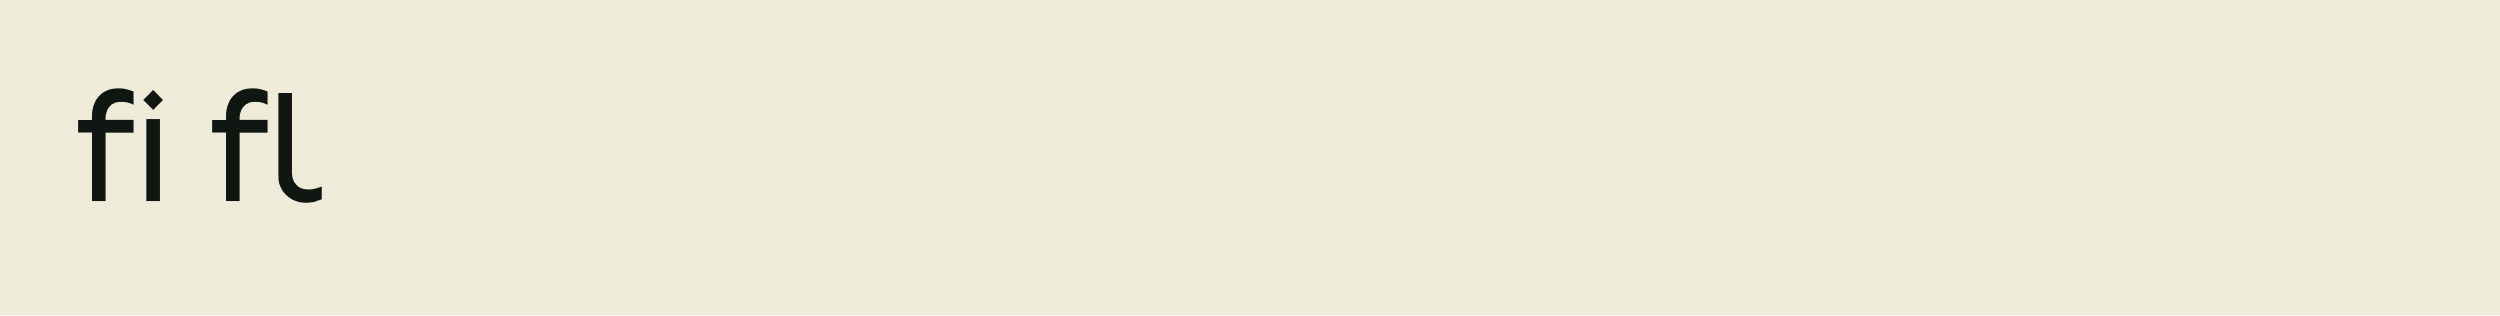
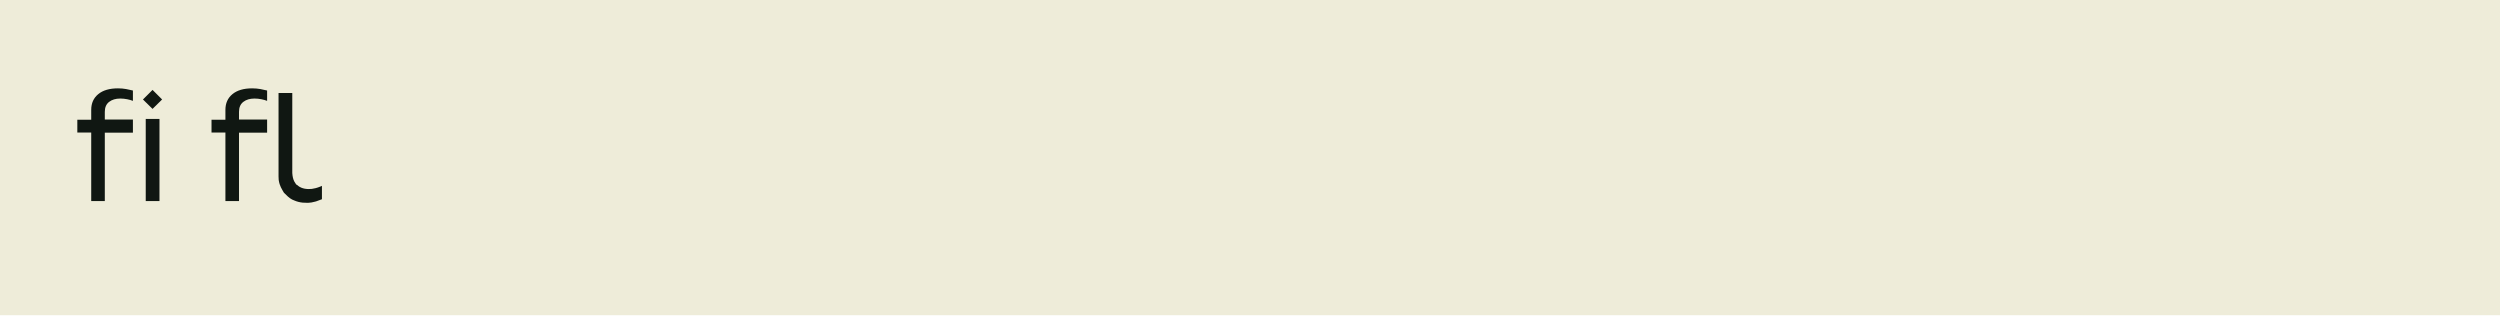
<svg xmlns="http://www.w3.org/2000/svg" width="460" height="58" viewBox="0 0 460 58" role="img">
  <rect width="100%" height="100%" fill="#EEECD9" />
  <defs>
-     <path id="system-standard-off-400-167" d="M275 730Q288 730 300 729Q300 729 301.0 729.0Q302 729 303 729Q304 729 305.5 728.5Q307 728 308 728Q309 728 309.5 728.0Q310 728 311 728Q311 728 311.0 728.0Q311 728 311 728Q311 728 311.5 728.0Q312 728 312 727Q313 727 313.5 727.0Q314 727 314 727Q314 727 314.0 726.5Q314 726 314 726Q315 726 316.5 726.0Q318 726 319 726Q320 726 321.5 726.0Q323 726 324 726Q324 726 324.0 726.0Q324 726 324 726Q325 725 325.5 725.0Q326 725 327 725Q327 725 327.0 724.5Q327 724 327 724Q327 724 327.5 724.0Q328 724 328 724Q328 724 328.0 724.0Q328 724 328 724Q328 723 328.0 723.0Q328 723 328 723Q329 723 330.0 723.0Q331 723 332 723Q332 723 332.5 722.5Q333 722 333 722Q334 722 334.5 722.0Q335 722 336 722Q336 722 336.5 722.0Q337 722 337 722Q337 722 337.5 721.5Q338 721 338 721Q338 721 338.5 721.0Q339 721 339 721Q339 721 339.0 721.0Q339 721 339 721Q339 721 339.5 721.0Q340 721 340 721Q340 721 340.0 721.0Q340 721 340 721Q340 721 340.0 721.0Q340 721 340 721Q340 721 340.5 721.0Q341 721 341 720Q341 720 341.5 720.0Q342 720 342 720Q342 720 342.0 720.0Q342 720 342 720Q342 720 342.0 719.5Q342 719 342 719Q343 719 343.5 719.0Q344 719 345 719Q346 719 347.0 719.0Q348 719 349 719Q349 719 349.5 718.5Q350 718 350 718Q350 718 350.5 718.0Q351 718 351 718Q351 718 351.5 717.5Q352 717 352 717Q352 717 352.5 717.0Q353 717 353 717Q353 717 353.5 717.0Q354 717 354 717Q354 716 354.5 716.0Q355 716 355 716Q355 716 355.5 715.5Q356 715 356 715Q357 715 357.0 715.0Q357 715 358 715Q358 715 358.5 714.5Q359 714 359 714Q359 714 359.0 713.5Q359 713 359 713Q360 713 361.0 713.0Q362 713 362 713Q363 713 363.0 713.0Q363 713 364 713Q364 713 364.0 713.0Q364 713 364 713Q364 713 364.0 713.0Q364 713 364 713Q365 713 365.0 713.0Q365 713 365 713Q365 713 365.0 713.0Q365 713 365 713Q365 713 365.5 713.0Q366 713 366 713Q366 713 366.0 713.0Q366 713 366 713Q366 713 366.5 712.5Q367 712 367 712Q367 712 367.5 712.0Q368 712 368 712Q368 712 368.0 711.5Q368 711 369 711Q369 711 369.0 710.5Q369 710 369 710Q369 710 369.5 710.0Q370 710 370 710Q370 710 370.5 710.0Q371 710 371 710Q371 710 371.5 710.0Q372 710 372 710Q372 688 372.0 666.5Q372 645 372 623Q372 623 371.5 623.5Q371 624 371 624Q370 624 370.0 624.0Q370 624 369 624Q368 624 368.0 625.0Q368 626 367 626Q366 626 366.0 626.0Q366 626 365 626Q365 626 365.0 627.0Q365 628 365 628Q365 628 365.0 628.0Q365 628 365 628Q364 628 364.0 628.0Q364 628 363 628Q363 628 363.0 628.0Q363 628 363 628Q363 628 363.0 628.0Q363 628 363 628Q362 628 362.0 628.0Q362 628 362 628Q362 628 362.0 628.0Q362 628 362 628Q362 628 362.0 628.5Q362 629 362 629Q362 629 362.0 629.0Q362 629 362 629Q362 629 362.0 629.0Q362 629 362 629Q361 629 361.0 629.0Q361 629 361 629Q361 629 361.0 629.0Q361 629 361 629Q361 629 361.0 629.0Q361 629 361 629Q361 629 360.5 629.0Q360 629 360 629Q360 629 360.0 629.0Q360 629 360 629Q360 629 360.0 629.0Q360 629 359 629Q359 629 359.0 629.0Q359 629 359 629Q359 629 359.0 629.5Q359 630 359 630Q359 630 359.0 630.0Q359 630 358 630Q358 630 358.0 630.0Q358 630 358 630Q358 630 358.0 630.0Q358 630 358 630Q357 630 356.5 630.0Q356 630 356 630Q356 630 356.0 630.5Q356 631 356 631Q356 631 356.0 631.0Q356 631 356 631Q356 631 355.5 631.0Q355 631 355 631Q355 631 355.0 631.0Q355 631 355 631Q355 631 355.0 631.5Q355 632 355 632Q355 632 354.5 632.0Q354 632 354 632Q354 632 353.5 632.0Q353 632 353 632Q352 632 351.5 632.0Q351 632 351 632Q351 632 351.0 632.5Q351 633 351 633Q351 633 350.5 633.0Q350 633 349 633Q349 633 348.5 633.0Q348 633 348 633Q348 633 347.5 633.0Q347 633 347 633Q347 633 347.0 634.0Q347 635 347 635Q347 635 346.5 635.0Q346 635 345 635Q345 635 345.0 635.0Q345 635 344 635Q344 635 343.5 635.0Q343 635 342 635Q342 635 341.5 635.5Q341 636 341 636Q340 636 340.0 636.0Q340 636 339 636Q338 636 338.0 637.0Q338 638 337 638Q336 638 335.0 638.0Q334 638 333 638Q332 638 332.0 638.0Q332 638 332 638Q331 638 331.0 638.0Q331 638 331 638Q331 638 330.5 638.5Q330 639 330 639Q330 639 329.5 639.0Q329 639 329 639Q329 639 329.0 639.5Q329 640 329 640Q329 640 328.5 640.0Q328 640 327 640Q327 640 327.0 640.0Q327 640 327 640Q327 640 327.0 640.0Q327 640 327 640Q327 640 327.0 640.0Q327 640 327 640Q326 640 326.0 640.0Q326 640 325 640Q325 640 325.0 640.0Q325 640 325 640Q325 640 325.0 640.0Q325 640 325 640Q324 640 323.5 640.0Q323 640 323 640Q323 640 323.0 640.0Q323 640 323 640Q323 640 322.5 640.0Q322 640 322 640Q322 640 322.0 640.0Q322 640 322 640Q322 640 322.0 640.0Q322 640 322 640Q322 641 322.0 641.0Q322 641 322 641Q321 641 320.5 641.0Q320 641 319 641Q319 641 318.5 641.0Q318 641 318 641Q318 641 317.5 641.0Q317 641 317 641Q317 641 316.5 641.0Q316 641 315 641Q315 641 315.0 641.5Q315 642 315 642Q314 642 313.5 642.0Q313 642 313 642Q313 642 312.5 642.0Q312 642 312 642Q312 642 312.0 642.0Q312 642 311 642Q311 642 311.0 642.0Q311 642 311 642Q311 642 311.0 642.0Q311 642 310 642Q310 642 309.5 642.0Q309 642 309 642Q309 642 308.5 642.0Q308 642 308 642Q307 642 306.5 642.0Q306 642 305 642Q305 642 304.5 642.0Q304 642 304 642Q304 642 304.0 642.0Q304 642 303 642Q303 642 303.0 642.0Q303 642 303 642Q298 642 292.5 642.0Q287 642 282 642Q282 642 282.0 642.0Q282 642 282 642Q282 642 281.5 642.0Q281 642 281 642Q281 642 280.5 642.0Q280 642 279 642Q279 642 279.0 642.0Q279 642 278 642Q278 642 277.5 642.0Q277 642 277 642Q276 642 275.5 642.0Q275 642 274 642Q274 642 274.0 642.0Q274 642 273 642Q273 642 273.0 642.0Q273 642 273 642Q273 642 273.0 642.0Q273 642 273 642Q273 642 272.5 642.0Q272 642 272 642Q272 642 271.5 642.0Q271 642 271 642Q271 642 271.0 641.5Q271 641 271 641Q271 641 271.0 641.0Q271 641 271 641Q270 641 270.0 641.0Q270 641 270 641Q270 641 270.0 641.0Q270 641 270 641Q269 641 268.5 641.0Q268 641 268 641Q267 641 266.5 640.5Q266 640 265 640Q265 640 264.5 640.0Q264 640 263 640Q263 640 262.5 640.0Q262 640 261 640Q261 640 261.0 640.0Q261 640 261 640Q261 640 261.0 640.0Q261 640 261 640Q261 640 261.0 640.0Q261 640 261 640Q261 640 261.0 640.0Q261 640 261 640Q261 640 261.0 639.5Q261 639 261 639Q261 639 261.0 639.0Q261 639 261 639Q261 639 261.0 639.0Q261 639 261 639Q261 639 261.0 639.0Q261 639 261 639Q261 639 260.5 639.0Q260 639 259 639Q259 639 258.0 639.0Q257 639 256 639Q256 639 256.0 638.5Q256 638 256 638Q256 638 256.0 638.0Q256 638 256 638Q256 638 255.5 637.5Q255 637 255 637Q255 637 255.0 637.0Q255 637 255 637Q255 637 255.0 637.0Q255 637 255 637Q255 637 255.0 637.0Q255 637 255 637Q255 637 255.0 637.0Q255 637 255 637Q254 637 254.0 637.0Q254 637 254 637Q253 637 253.0 637.0Q253 637 253 637Q253 637 252.5 636.5Q252 636 252 636Q252 636 252.0 636.0Q252 636 252 636Q251 636 251.0 636.0Q251 636 251 636Q251 636 251.0 636.0Q251 636 250 636Q250 636 250.0 636.0Q250 636 250 636Q250 636 249.5 636.0Q249 636 249 636Q249 636 249.0 636.0Q249 636 248 636Q248 636 247.5 636.0Q247 636 247 636Q247 635 247.0 634.5Q247 634 247 633Q247 633 246.5 632.5Q246 632 245 632Q245 632 245.0 632.0Q245 632 244 632Q244 632 244.0 632.0Q244 632 244 632Q244 632 244.0 632.0Q244 632 244 632Q244 632 244.0 632.0Q244 632 244 632Q244 632 244.0 632.0Q244 632 244 632Q244 632 244.0 631.5Q244 631 244 631Q243 631 242.0 631.0Q241 631 240 631Q239 631 238.5 631.0Q238 631 238 631Q238 631 238.0 630.5Q238 630 238 630Q238 630 238.0 630.0Q238 630 238 630Q238 629 237.5 628.5Q237 628 237 628Q236 628 235.0 628.0Q234 628 233 628Q233 628 233.0 627.5Q233 627 233 627Q232 626 231.5 625.5Q231 625 230 624Q229 624 228.5 624.0Q228 624 227 624Q227 624 227.0 623.5Q227 623 227 623Q227 623 226.5 623.0Q226 623 226 623Q226 623 226.0 622.5Q226 622 226 622Q226 621 226.0 621.0Q226 621 226 621Q223 618 220.5 615.5Q218 613 215 610Q215 610 215.0 610.0Q215 610 215 610Q215 610 214.0 609.0Q213 608 213 607Q213 607 212.0 606.0Q211 605 211 604Q211 604 210.5 603.5Q210 603 210 603Q210 603 209.5 602.5Q209 602 209 602Q209 602 209.0 601.5Q209 601 209 601Q209 601 209.0 601.0Q209 601 209 601Q209 601 209.0 601.0Q209 601 209 601Q209 601 209.0 601.0Q209 601 209 601Q209 601 208.5 600.5Q208 600 208 600Q208 600 207.5 599.5Q207 599 207 598Q207 598 207.0 598.0Q207 598 207 598Q207 598 206.5 597.5Q206 597 206 597Q206 597 206.0 596.5Q206 596 206 596Q206 596 206.0 596.0Q206 596 206 596Q206 596 206.0 596.0Q206 596 206 596Q205 595 205.0 595.0Q205 595 205 595Q205 595 205.0 595.0Q205 595 205 595Q205 595 205.0 595.0Q205 595 205 595Q204 594 204.0 594.0Q204 594 204 594Q204 594 204.0 593.5Q204 593 204 593Q204 593 204.0 593.0Q204 593 204 593Q203 592 203.0 592.0Q203 592 203 592Q203 592 203.0 592.0Q203 592 203 592Q203 592 203.0 592.0Q203 592 203 592Q203 591 203.0 591.0Q203 591 203 591Q203 591 203.0 591.0Q203 591 203 591Q203 591 203.0 591.0Q203 591 203 591Q203 591 203.0 590.5Q203 590 202 590Q202 590 202.0 590.0Q202 590 202 590Q202 590 202.0 590.0Q202 590 202 590Q202 590 202.0 590.0Q202 590 202 590Q202 590 202.0 589.5Q202 589 202 589Q202 589 202.0 589.0Q202 589 202 589Q201 589 201 588Q201 588 201 588Q201 588 201.0 587.5Q201 587 201 587Q201 587 201.0 586.5Q201 586 201 586Q201 586 201.0 585.5Q201 585 201 585Q200 585 200 584Q200 584 200.0 584.0Q200 584 200 583Q200 583 200.0 583.0Q200 583 200 583Q200 583 200.0 583.0Q200 583 200 583Q200 583 200.0 582.5Q200 582 200 582Q200 582 200.0 582.0Q200 582 200 582Q200 582 200.0 581.5Q200 581 200 581Q200 581 199.0 580.0Q198 579 198 579Q198 579 198.0 578.0Q198 577 198 577Q197 576 196.5 574.5Q196 573 196 571Q196 571 196.0 570.5Q196 570 196 570Q196 570 195.5 569.5Q195 569 195 569Q195 569 195.0 568.0Q195 567 195 567Q195 567 194.5 566.0Q194 565 194 565Q194 565 194.0 564.0Q194 563 194 563Q194 563 193.5 563.0Q193 563 193 563Q193 562 193.0 561.5Q193 561 193 560Q193 560 193.0 559.5Q193 559 193 559Q193 558 193.0 557.5Q193 557 193 557Q193 557 193.0 556.5Q193 556 193 556Q193 555 192.5 554.0Q192 553 192 552Q192 552 192.0 551.5Q192 551 192 551Q192 551 192.0 550.5Q192 550 192 549Q192 549 191.5 548.5Q191 548 191 548Q191 542 191.0 537.0Q191 532 191 526Q236 526 281.5 526.0Q327 526 372 526Q372 505 372.0 484.5Q372 464 372 443Q327 443 281.5 443.0Q236 443 191 443Q191 332 191.0 221.5Q191 111 191 0Q169 0 147.0 0.0Q125 0 103 0Q103 111 103.0 222.0Q103 333 103 444Q81 444 58.5 444.0Q36 444 13 444Q13 464 13.0 484.5Q13 505 13 525Q36 525 58.5 525.0Q81 525 103 525Q103 534 103.0 543.5Q103 553 103 563Q103 563 103.0 564.0Q103 565 103 565Q103 566 103.0 567.0Q103 568 103 568Q103 569 103.0 569.0Q103 569 103 569Q103 569 103.5 569.0Q104 569 104 569Q104 571 104.0 573.0Q104 575 104 577Q104 577 104.5 577.0Q105 577 105 577Q105 578 105.0 578.5Q105 579 105 579Q105 580 105.0 580.5Q105 581 105 582Q105 583 105.0 584.0Q105 585 105 586Q106 587 106 589Q106 589 106.0 589.0Q106 589 106 589Q106 589 106.0 589.5Q106 590 106 590Q106 590 106.0 590.5Q106 591 106 591Q106 591 106.5 591.5Q107 592 107 593Q107 593 107 594Q107 594 107.0 594.0Q107 594 107 594Q107 594 107.0 594.5Q107 595 107 595Q107 595 107.0 595.5Q107 596 108 596Q108 597 108 597Q108 598 108 598Q108 598 108.0 598.5Q108 599 108 599Q108 599 108.0 599.0Q108 599 108 599Q108 599 108.0 599.0Q108 599 108 599Q109 600 109.0 600.0Q109 600 109 600Q109 601 109.0 602.0Q109 603 109 604Q109 604 109.0 604.0Q109 604 109 604Q109 604 109.0 604.0Q109 604 109 605Q110 605 110.0 605.5Q110 606 110 607Q110 607 110.5 607.5Q111 608 111 608Q111 609 111.0 610.0Q111 611 111 612Q111 612 111.0 612.0Q111 612 111 612Q111 612 111.0 612.0Q111 612 111 612Q112 613 112.0 613.0Q112 613 112 613Q112 613 112.0 613.0Q112 613 112 613Q112 614 112.0 614.5Q112 615 112 616Q113 617 113.0 618.0Q113 619 114 620Q115 622 115.5 623.0Q116 624 116 625Q116 625 116.0 625.0Q116 625 116 625Q116 625 116.0 625.5Q116 626 116 626Q116 626 116.0 626.0Q116 626 116 626Q116 626 116.0 626.5Q116 627 116 627Q116 627 116.0 627.0Q116 627 116 627Q116 627 116.5 627.5Q117 628 117 629Q117 629 117.0 629.5Q117 630 117 630Q118 631 118.5 632.5Q119 634 120 635Q120 636 120.0 636.0Q120 636 121 636Q121 637 121 637Q121 637 121.5 637.5Q122 638 122 639Q122 639 122.0 639.5Q122 640 122 640Q122 640 122.0 640.0Q122 640 122 640Q122 640 122.0 640.5Q122 641 123 641Q123 641 123.0 641.0Q123 641 123 641Q123 641 123.0 641.5Q123 642 123 642Q123 642 123.5 642.5Q124 643 124 643Q124 643 124.0 643.0Q124 643 124 643Q124 643 124.0 643.0Q124 643 124 643Q124 644 124.0 644.5Q124 645 124 645Q125 646 125.0 647.0Q125 648 126 649Q126 649 126.0 649.5Q126 650 127 650Q127 652 128.0 653.5Q129 655 130 656Q130 656 130.5 657.0Q131 658 131 658Q131 658 131.5 658.5Q132 659 132 659Q132 659 132.5 659.5Q133 660 133 660Q133 660 133.0 660.5Q133 661 133 661Q133 661 133.5 661.0Q134 661 134 661Q134 661 134.0 661.0Q134 661 134 661Q134 661 134.5 661.0Q135 661 135 661Q135 661 135.5 661.0Q136 661 136 661Q136 661 136.0 661.5Q136 662 136 662Q136 663 136.0 663.0Q136 663 136 664Q136 664 136.0 664.5Q136 665 136 665Q136 665 136.5 666.0Q137 667 137 667Q138 668 138.5 668.5Q139 669 140 670Q140 670 140.5 670.5Q141 671 141 671Q142 671 142.5 671.0Q143 671 144 671Q144 671 144.0 671.0Q144 671 144 672Q144 672 144.0 672.0Q144 672 144 673Q144 673 144.0 673.0Q144 673 144 673Q144 674 144.0 674.5Q144 675 144 675Q144 676 144.5 676.5Q145 677 146 678Q146 678 146.0 678.5Q146 679 146 679Q146 679 146.5 679.5Q147 680 148 680Q148 680 148.0 680.5Q148 681 149 681Q149 681 149.0 681.0Q149 681 149 681Q149 681 149.5 681.0Q150 681 150 681Q150 681 150.5 681.5Q151 682 151 682Q152 683 153.0 684.0Q154 685 154 685Q156 687 157.5 688.5Q159 690 160 691Q163 694 165.5 696.0Q168 698 172 701Q172 701 172.0 701.0Q172 701 172 701Q172 701 172.0 701.0Q172 701 172 701Q173 701 173.0 701.5Q173 702 174 702Q175 703 177 704Q181 707 186.0 709.5Q191 712 197 714Q197 714 197.0 714.0Q197 714 198 715Q198 715 198.0 715.0Q198 715 198 715Q198 715 198.5 715.0Q199 715 199 715Q199 715 199.0 715.0Q199 715 199 715Q200 716 200 716Q200 716 200.0 716.0Q200 716 200 716Q201 716 201.0 716.0Q201 716 201 716Q201 716 201.5 716.5Q202 717 202 717Q202 717 202.5 717.5Q203 718 203 718Q203 718 203.5 718.5Q204 719 204 719Q205 719 205.5 719.0Q206 719 207 719Q207 719 207.5 719.5Q208 720 208 720Q209 720 210.0 720.5Q211 721 211 721Q211 721 212.0 721.0Q213 721 213 721Q214 721 214.5 721.5Q215 722 215 722Q242 730 275 730Z" />
-     <path id="system-standard-off-400-176" d="M65 531Q87 531 109.0 531.0Q131 531 153 531Q153 398 153.0 265.5Q153 133 153 0Q131 0 109.0 0.0Q87 0 65 0Q65 133 65.0 265.5Q65 398 65 531ZM109 720Q111 718 113.0 716.0Q115 714 117 712Q117 712 117.0 712.0Q117 712 117 712Q117 712 117 712Q117 712 117.0 712.0Q117 712 117 712Q119 710 121.0 708.0Q123 706 125 704Q125 704 125.0 704.0Q125 704 125 704Q125 704 125.0 704.0Q125 704 125 704Q125 704 125.0 704.0Q125 704 125 704Q127 702 129.0 700.0Q131 698 133 696Q133 696 133.0 696.0Q133 696 133 696Q133 696 133 696Q135 694 137.0 692.0Q139 690 141 688Q141 688 141 688Q141 688 141 688Q141 688 141.0 688.0Q141 688 141 688Q141 688 141.0 688.0Q141 688 141 688Q141 688 141.0 688.0Q141 688 141 688Q145 683 149.0 679.0Q153 675 157 671Q157 671 157.0 671.0Q157 671 157 671Q157 671 157 671Q157 671 157.0 671.0Q157 671 157 671Q157 671 157.0 671.0Q157 671 157 671Q157 671 157.0 671.0Q157 671 157 671Q159 669 161.0 667.0Q163 665 165 663Q165 663 165.0 663.0Q165 663 165 663Q165 663 165.0 663.0Q165 663 165 663Q165 663 165 663Q165 663 165.0 663.0Q165 663 165 663Q167 661 169.0 659.0Q171 657 173 655Q171 653 169.5 651.5Q168 650 166 648Q166 648 165.5 647.5Q165 647 165 647Q163 645 161.5 643.5Q160 642 159 640Q159 640 159.0 640.0Q159 640 159 640Q158 640 158.0 639.5Q158 639 158 639Q158 639 157.5 639.0Q157 639 157 639Q156 637 154.0 635.5Q152 634 150 632Q150 632 150.0 631.5Q150 631 150 631Q150 631 150 631Q147 629 145.5 627.5Q144 626 142 624Q142 624 142 624Q141 623 141.0 623.0Q141 623 141 623Q137 619 133.5 615.5Q130 612 127 608Q126 608 126.0 607.5Q126 607 126 607Q126 607 126.0 607.0Q126 607 126 607Q126 607 125.5 606.5Q125 606 125 606Q125 606 125 606Q118 598 109 590Q102 598 94 606Q94 606 94.0 606.0Q94 606 94 606Q94 606 94.0 606.0Q94 606 93 607Q93 607 93.0 607.0Q93 607 93 607Q92 608 92.0 608.0Q92 608 92 608Q90 610 88.5 611.5Q87 613 85 615Q83 617 81.0 619.0Q79 621 77 623Q77 623 77.0 623.0Q77 623 77 623Q75 625 73.0 627.0Q71 629 69 631Q67 633 65.0 635.0Q63 637 61 639Q61 639 61.0 639.0Q61 639 61 639Q61 639 61.0 639.0Q61 639 61 639Q59 641 57.0 643.0Q55 645 53 647Q53 647 53.0 647.0Q53 647 52 648Q51 649 49.0 651.0Q47 653 45 655Q47 657 49.0 659.0Q51 661 53 663Q53 663 53.0 663.0Q53 663 53 663Q55 665 57.0 667.0Q59 669 61 671Q61 671 61.0 671.0Q61 671 61 671Q63 673 65.0 675.0Q67 677 69 679Q71 681 73.0 683.0Q75 685 77 687Q77 687 77.5 687.5Q78 688 78 688Q78 688 78 688Q82 692 86.0 696.0Q90 700 93 703Q94 704 94.0 704.0Q94 704 94 704Q94 704 94.0 704.0Q94 704 94 704Q94 704 94.0 704.0Q94 704 94 704Q96 706 97.5 708.0Q99 710 101 712Q101 712 101.0 712.0Q101 712 102 713Q103 714 105.0 716.0Q107 718 109 720Z" />
+     <path id="system-standard-off-400-167" d="M98 0V444H8V527H98V591Q98 655 143.5 692.5Q189 730 271 730Q299 730 324.0 725.5Q349 721 368 716V649Q353 655 331.0 659.5Q309 664 286 664Q242 664 214.0 642.5Q186 621 186 578V528H368V443H186V0Z" />
+     <path id="system-standard-off-400-176" d="M60 0V532H149V0ZM104 720 166 658 104 597 42 658Z" />
    <path id="system-standard-off-400-314" d="" />
-     <path id="system-standard-off-400-193" d="M52 700Q74 700 96.0 700.0Q118 700 140 700Q140 570 140.0 439.5Q140 309 140 179Q140 178 140.0 178.0Q140 178 140 177Q140 177 140.0 177.0Q140 177 140 177Q140 177 140.0 177.0Q140 177 140 177Q142 148 153 126Q153 126 153.5 126.0Q154 126 154 125Q154 125 154 125Q154 125 154.0 124.5Q154 124 154 124Q154 124 154.5 124.0Q155 124 155 124Q155 124 155.0 123.5Q155 123 155 123Q155 123 155.5 122.5Q156 122 156 122Q156 122 156.0 122.0Q156 122 156 122Q156 122 156.0 122.0Q156 122 156 122Q156 122 156.0 121.5Q156 121 156 121Q156 121 156.5 121.0Q157 121 157 121Q157 121 157.0 120.5Q157 120 157 120Q157 120 157.0 120.0Q157 120 157 120Q157 120 157.0 120.0Q157 120 157 120Q157 120 157.5 119.5Q158 119 158 119Q158 119 158.5 118.5Q159 118 159 118Q159 117 159.5 116.5Q160 116 160 116Q160 116 160.0 115.5Q160 115 160 115Q160 115 160.5 115.0Q161 115 161 115Q161 115 161.5 114.5Q162 114 162 114Q162 114 162.5 113.5Q163 113 163 113Q163 112 163.5 111.5Q164 111 164 110Q164 110 164.5 110.0Q165 110 165 110Q165 110 165.0 109.5Q165 109 165 109Q166 108 167.0 107.0Q168 106 168 105Q168 105 168.0 105.0Q168 105 169 105Q169 105 169 104Q170 104 170.5 103.5Q171 103 172 102Q172 102 172.0 102.0Q172 102 173 102Q173 101 173.0 101.0Q173 101 173 101Q173 101 174.0 100.0Q175 99 175 98Q175 98 175.5 98.0Q176 98 176 98Q177 97 178.0 96.0Q179 95 181 94Q183 92 185.5 90.5Q188 89 191 87Q191 87 191.5 86.5Q192 86 192 86Q193 86 193.0 86.0Q193 86 193 86Q193 86 194.0 86.0Q195 86 195 86Q195 86 195 85Q195 85 196 85Q196 85 197.0 85.0Q198 85 198 85Q198 85 198.5 84.5Q199 84 199 84Q202 83 204 82Q204 82 204 82Q205 82 205.5 81.5Q206 81 206 81Q207 81 207.5 81.0Q208 81 209 81Q209 81 209.5 80.5Q210 80 211 80Q211 80 211.5 80.0Q212 80 212 80Q212 80 212.5 79.5Q213 79 214 79Q214 79 214.0 79.0Q214 79 214 79Q215 79 215.5 79.0Q216 79 216 79Q216 78 217.0 78.0Q218 78 218 78Q218 78 218.5 78.0Q219 78 219 78Q220 78 220.0 78.0Q220 78 220 78Q220 78 220.5 78.0Q221 78 221 78Q222 78 222.5 77.5Q223 77 223 77Q224 77 224.5 77.0Q225 77 226 77Q226 77 226.5 77.0Q227 77 227 77Q227 77 227.5 77.0Q228 77 229 77Q229 77 229.5 76.5Q230 76 231 76Q231 76 231.0 76.0Q231 76 232 76Q234 76 236.5 76.0Q239 76 242 76Q242 76 242.0 76.0Q242 76 242 76Q243 75 243.0 75.0Q243 75 243 75Q243 75 243.5 75.0Q244 75 244 75Q245 75 246.0 75.0Q247 75 248 75Q248 75 249.0 75.0Q250 75 251 76Q252 76 252.5 76.0Q253 76 254 76Q257 76 259.5 76.0Q262 76 264 76Q265 76 265.5 76.0Q266 76 266 76Q268 76 269.5 76.0Q271 76 272 77Q272 77 272.5 77.0Q273 77 273 77Q274 77 274.0 77.0Q274 77 274 77Q274 77 274.5 77.5Q275 78 275 78Q275 78 275.5 78.0Q276 78 276 78Q276 78 276.5 78.0Q277 78 278 79Q278 79 278.0 79.0Q278 79 278 79Q278 79 278.0 79.0Q278 79 278 79Q279 79 279.5 79.0Q280 79 280 79Q281 79 281.0 79.0Q281 79 282 79Q282 79 282.5 79.0Q283 79 283 79Q284 79 284.5 79.0Q285 79 285 79Q286 80 286.0 80.0Q286 80 287 80Q287 80 287.5 80.0Q288 80 288 80Q288 80 288.0 80.0Q288 80 288 80Q289 80 291 81Q291 81 291.5 81.0Q292 81 292 81Q293 81 293.0 81.5Q293 82 293 82Q293 82 293.0 82.0Q293 82 294 82Q294 82 294.0 82.0Q294 82 294 82Q294 82 294.0 82.0Q294 82 294 82Q294 82 294.5 82.0Q295 82 296 82Q296 82 296.0 82.0Q296 82 296 82Q297 83 297.5 83.0Q298 83 299 83Q299 83 299.5 83.0Q300 83 300 83Q301 83 301.5 83.5Q302 84 302 84Q302 84 303 84Q304 84 305 85Q307 85 308 86Q308 86 308.0 86.0Q308 86 308 86Q308 86 308.5 86.0Q309 86 309 86Q309 86 309.0 86.0Q309 86 309 86Q309 86 309.0 86.0Q309 86 309 86Q309 86 309.5 86.0Q310 86 310 86Q310 86 311 86Q311 86 311.0 86.0Q311 86 311 87Q312 87 312.0 87.0Q312 87 312 87Q312 87 312.5 87.0Q313 87 313 87Q313 87 313.0 87.0Q313 87 313 87Q313 87 313 87Q313 87 313.5 87.0Q314 87 314 87Q314 87 314 87Q314 87 314 87Q315 87 315 88Q316 88 316 88Q317 88 318 89Q319 90 320 90Q321 90 323 91Q325 92 326 92Q326 92 327 93Q328 93 328 93Q328 93 328.0 93.0Q328 93 328 93Q329 93 329.0 93.0Q329 93 329 93Q329 93 329.5 93.0Q330 93 330 94Q330 94 330.0 94.0Q330 94 330 94Q330 94 330 94Q331 94 331 94Q331 94 331 95Q332 95 332 95Q332 95 333 95Q333 95 333.0 94.5Q333 94 333 94Q333 94 333.0 94.0Q333 94 333 93Q333 93 333.0 93.0Q333 93 333 93Q333 92 333.0 92.0Q333 92 333 91Q333 91 333.0 91.0Q333 91 333 90Q333 90 333.0 89.5Q333 89 333 89Q333 70 333.0 50.5Q333 31 333 12Q332 12 331 11Q330 11 328 10Q328 10 328.0 10.0Q328 10 328 10Q328 10 327.5 10.0Q327 10 327 10Q327 10 326 9Q326 9 325 9Q324 8 324 8Q323 8 323 8Q323 8 323.0 8.0Q323 8 322 8Q322 8 322.0 8.0Q322 8 322 8Q322 8 322.0 7.5Q322 7 322 7Q322 7 321.5 7.0Q321 7 321 7Q320 7 319.5 7.0Q319 7 319 7Q319 7 319.0 7.0Q319 7 319 7Q319 7 319.0 6.5Q319 6 319 6Q319 6 319.0 6.0Q319 6 319 6Q319 6 318.5 6.0Q318 6 318 6Q318 6 317.5 6.0Q317 6 317 6Q316 5 314.5 5.0Q313 5 311 4Q310 4 308.5 3.5Q307 3 306 3Q305 2 304.5 2.0Q304 2 304 2Q304 2 303.5 1.5Q303 1 302 1Q301 0 300.5 0.0Q300 0 299 0Q299 -1 298.5 -1.0Q298 -1 298 -1Q297 -1 296.5 -1.0Q296 -1 296 -1Q295 -2 295.0 -2.0Q295 -2 295 -2Q294 -2 293.5 -2.5Q293 -3 292 -3Q292 -3 291.5 -3.0Q291 -3 290 -3Q290 -3 289.5 -3.5Q289 -4 289 -4Q289 -4 288.5 -4.0Q288 -4 288 -4Q288 -4 287.5 -4.0Q287 -4 287 -4Q287 -5 286.5 -5.0Q286 -5 286 -5Q286 -5 285.5 -5.0Q285 -5 285 -5Q285 -5 284.5 -5.0Q284 -5 284 -5Q284 -6 283.5 -6.0Q283 -6 282 -6Q281 -6 280.0 -6.0Q279 -6 278 -6Q277 -7 276.5 -7.0Q276 -7 275 -7Q274 -7 273.0 -7.0Q272 -7 271 -7Q271 -7 271.0 -7.5Q271 -8 271 -8Q270 -8 269.5 -8.0Q269 -8 268 -8Q268 -8 268.0 -8.0Q268 -8 268 -8Q268 -8 268.0 -8.0Q268 -8 268 -8Q267 -8 267.0 -8.0Q267 -8 267 -8Q267 -8 266.5 -8.0Q266 -8 266 -8Q266 -8 265.5 -8.0Q265 -8 265 -8Q265 -8 264.5 -8.5Q264 -9 263 -9Q263 -9 262.5 -9.0Q262 -9 261 -9Q260 -9 259.5 -9.0Q259 -9 258 -9Q258 -9 258.0 -9.0Q258 -9 257 -9Q257 -9 257.0 -9.0Q257 -9 257 -9Q257 -9 256.5 -9.0Q256 -9 256 -9Q255 -9 254.5 -9.0Q254 -9 253 -9Q253 -9 252.5 -9.0Q252 -9 252 -9Q252 -9 252.0 -9.0Q252 -9 252 -9Q252 -9 252.0 -9.0Q252 -9 252 -9Q251 -10 251.0 -10.0Q251 -10 251 -10Q250 -10 249.0 -10.0Q248 -10 248 -10Q246 -10 245.0 -10.5Q244 -11 243 -11Q242 -11 241.0 -11.0Q240 -11 238 -11Q238 -11 237.5 -11.0Q237 -11 237 -11Q235 -11 234.0 -11.0Q233 -11 232 -11Q231 -11 230.0 -11.0Q229 -11 228 -11Q226 -11 224.0 -10.5Q222 -10 220 -10Q219 -10 218.0 -10.0Q217 -10 216 -10Q213 -10 210.5 -9.5Q208 -9 205 -9Q204 -9 203.0 -9.0Q202 -9 201 -9Q200 -9 199.0 -8.5Q198 -8 196 -8Q195 -8 194.0 -8.0Q193 -8 192 -7Q191 -7 190.5 -7.0Q190 -7 190 -7Q190 -7 189.5 -7.0Q189 -7 189 -7Q184 -6 178 -4Q177 -3 175.5 -2.5Q174 -2 173 -2Q173 -2 172.5 -2.0Q172 -2 172 -2Q169 -1 166.5 0.0Q164 1 161 2Q159 3 157.5 3.5Q156 4 154 5Q152 5 151 6Q150 6 150.0 6.0Q150 6 150 7Q150 7 149.5 7.0Q149 7 149 7Q149 7 149.0 7.5Q149 8 149 8Q149 8 148.5 8.0Q148 8 148 8Q148 8 147.5 8.0Q147 8 147 8Q147 8 147.0 8.0Q147 8 147 8Q146 8 146.0 8.0Q146 8 146 8Q145 8 145 8Q145 8 145 8Q145 8 145 8Q144 9 144.0 9.0Q144 9 144 9Q144 9 144.0 9.0Q144 9 144 9Q144 9 143.5 9.5Q143 10 143 10Q143 10 142 10Q142 10 142.0 10.0Q142 10 142 10Q142 10 142.0 10.0Q142 10 142 10Q142 10 142.0 10.0Q142 10 142 10Q141 10 141.0 10.0Q141 10 141 10Q141 10 141.0 10.0Q141 10 141 10Q139 11 138 12Q137 13 135 14Q135 14 135.0 14.0Q135 14 135 14Q135 14 134.5 14.0Q134 14 134 14Q134 14 134.0 14.0Q134 14 134 14Q134 14 134.0 14.0Q134 14 134 14Q134 14 134.0 14.5Q134 15 134 15Q134 15 134.0 15.0Q134 15 134 15Q134 15 134.0 15.0Q134 15 134 15Q134 15 134.0 15.0Q134 15 133 16Q133 16 133.0 16.0Q133 16 133 16Q133 16 133.0 16.0Q133 16 133 16Q133 16 132.5 16.0Q132 16 132 16Q132 16 132.0 16.5Q132 17 132 17Q132 17 131.5 17.0Q131 17 131 18Q131 18 131.0 18.0Q131 18 131 18Q131 18 131.0 18.0Q131 18 131 18Q130 18 130 18Q129 19 129 19Q127 20 124 21Q124 21 124.0 21.0Q124 21 124 21Q124 21 124.0 21.5Q124 22 124 22Q124 22 123.5 22.0Q123 22 123 23Q122 23 121.5 23.0Q121 23 120 24Q120 24 120.0 24.5Q120 25 120 25Q120 25 119.5 25.0Q119 25 119 25Q119 25 118.5 25.0Q118 25 118 25Q118 25 118.0 25.0Q118 25 117 26Q117 26 117.0 26.0Q117 26 117 26Q117 26 116.5 26.5Q116 27 116 27Q116 27 115.5 27.5Q115 28 114 29Q114 29 114.0 29.0Q114 29 114 29Q114 29 113.5 29.0Q113 29 113 30Q113 30 112.5 30.0Q112 30 112 31Q112 31 111.5 31.0Q111 31 111 31Q111 32 111.0 32.0Q111 32 111 32Q111 32 110.5 32.0Q110 32 110 32Q110 32 110.0 32.0Q110 32 110 33Q110 33 110.0 33.0Q110 33 110 33Q109 33 109.0 33.0Q109 33 108 34Q108 34 108.0 34.0Q108 34 108 34Q108 34 108.0 34.5Q108 35 108 35Q107 35 107.0 35.0Q107 35 107 35Q107 35 106.5 35.0Q106 35 106 36Q105 36 105 37Q104 38 103.5 38.5Q103 39 102 40Q102 40 101.5 40.5Q101 41 100 42Q99 43 98.5 43.5Q98 44 98 44Q97 45 96.5 45.5Q96 46 95 47Q94 48 93.5 48.5Q93 49 93 49Q93 49 92.5 49.5Q92 50 92 50Q91 51 90.0 52.5Q89 54 88 55Q87 57 86.0 58.5Q85 60 83 61Q83 61 82.5 61.5Q82 62 82 62Q82 62 82.0 62.5Q82 63 82 63Q82 63 82.0 63.0Q82 63 82 63Q82 63 81.5 63.0Q81 63 81 63Q81 63 81.0 63.5Q81 64 81 64Q81 64 81.0 64.0Q81 64 81 64Q81 64 81 64Q81 64 80.5 64.5Q80 65 80 65Q80 65 80.0 65.0Q80 65 80 65Q80 65 80.0 65.0Q80 65 80 65Q80 65 79.5 65.5Q79 66 79 66Q79 66 79.0 66.5Q79 67 79 67Q79 67 79.0 67.0Q79 67 79 67Q79 68 78 68Q78 68 78 68Q78 69 78 69Q78 69 78.0 69.0Q78 69 77 70Q77 70 77.0 70.0Q77 70 77 70Q77 70 77.0 70.5Q77 71 77 71Q77 71 77.0 71.0Q77 71 77 72Q77 72 77.0 72.0Q77 72 77 72Q76 73 76.0 73.0Q76 73 75 74Q75 74 75 74Q75 74 74.5 74.5Q74 75 74 75Q74 75 74.0 75.5Q74 76 74 76Q74 76 74.0 76.0Q74 76 74 76Q73 77 73.0 77.0Q73 77 72 78Q72 78 72.0 78.5Q72 79 72 79Q72 79 71 80Q71 80 71 81Q71 81 71 82Q71 82 70.5 82.5Q70 83 70 83Q70 83 70.0 83.0Q70 83 70 83Q70 83 69.5 83.5Q69 84 69 85Q69 86 68 87Q68 87 68 88Q68 89 67.5 89.0Q67 89 67 90Q67 90 66.5 90.5Q66 91 66 91Q66 91 66.0 91.5Q66 92 66 92Q66 92 66.0 92.0Q66 92 66 92Q65 92 65.0 92.5Q65 93 65 93Q65 93 65.0 93.5Q65 94 65 94Q65 94 65.0 94.5Q65 95 65 95Q64 95 64.0 95.0Q64 95 64 95Q64 95 64.0 95.5Q64 96 64 96Q64 96 63.5 96.5Q63 97 63 97Q63 98 62.5 100.0Q62 102 61 104Q61 104 60.5 104.5Q60 105 60 106Q60 106 60.0 106.5Q60 107 60 108Q60 109 59.5 109.0Q59 109 59 110Q59 110 58.5 110.5Q58 111 58 111Q58 111 58.0 111.0Q58 111 58 111Q58 111 58.0 111.5Q58 112 58 112Q58 113 58.0 113.5Q58 114 58 114Q58 114 58.0 114.0Q58 114 58 114Q58 114 57.5 114.0Q57 114 57 114Q57 114 57.0 114.0Q57 114 57 114Q57 114 57.0 114.0Q57 114 57 114Q57 114 57.0 114.5Q57 115 57 115Q57 115 57.0 115.0Q57 115 57 115Q57 115 57.0 115.5Q57 116 57 116Q57 117 57.0 117.0Q57 117 57 117Q57 117 56.5 117.0Q56 117 56 117Q56 117 56.0 117.0Q56 117 56 117Q56 117 56.0 117.5Q56 118 56 118Q56 119 56.0 119.5Q56 120 56 121Q56 122 56.0 122.5Q56 123 55 123Q55 125 55.0 126.0Q55 127 55 128Q55 128 55.0 128.0Q55 128 55 128Q54 131 53.5 133.5Q53 136 53 139Q53 139 53.0 139.0Q53 139 53 139Q53 145 53.0 150.5Q53 156 53 162Q53 162 52.5 163.0Q52 164 52 164Q52 298 52.0 432.0Q52 566 52 700Z" />
+     <path id="system-standard-off-400-193" d="M51 700Q67 700 95.0 700.0Q123 700 140 700Q140 607 140.0 476.0Q140 345 140 195Q140 194 140.0 193.0Q140 192 140 191Q140 189 140.0 186.5Q140 184 140 182Q142 148 153 127Q159 116 165 108Q170 105 173 103Q183 93 198 87Q219 78 247 78Q256 78 267 79Q279 81 292 84Q307 88 321.5 94.0Q336 100 332 99Q332 90 332.0 61.5Q332 33 332 12Q330 11 321 8Q306 2 294 -2Q290 -3 286 -4Q275 -7 264 -9Q255 -10 245 -11Q240 -11 233 -11Q220 -11 207 -10Q178 -7 153 4Q146 7 139 10Q124 18 112 29Q98 42 86 54Q81 62 76 71Q65 89 58 110Q54 123 52 137Q52 141 51.5 148.0Q51 155 51 159Q51 173 51.0 185.0Q51 197 51 211Q51 357 51.0 483.0Q51 609 51 700Z" />
  </defs>
  <g fill="#101712" aria-label="fi fl">
    <use href="#system-standard-off-400-167" transform="translate(14 37) scale(0.0284143 -0.0284143)" />
-     <use href="#system-standard-off-400-176" transform="translate(25.08158 37) scale(0.0284143 -0.0284143)" />
-     <use href="#system-standard-off-400-314" transform="translate(31.27589 37) scale(0.0284143 -0.0284143)" />
-     <use href="#system-standard-off-400-167" transform="translate(38.66361 37) scale(0.0284143 -0.0284143)" />
-     <use href="#system-standard-off-400-193" transform="translate(49.74519 37) scale(0.0284143 -0.0284143)" />
+     <use href="#system-standard-off-400-176" transform="translate(25.10999 37) scale(0.0284143 -0.0284143)" />
+     <use href="#system-standard-off-400-314" transform="translate(31.30431 37) scale(0.0284143 -0.0284143)" />
+     <use href="#system-standard-off-400-167" transform="translate(38.69203 37) scale(0.0284143 -0.0284143)" />
+     <use href="#system-standard-off-400-193" transform="translate(49.80202 37) scale(0.0284143 -0.0284143)" />
  </g>
</svg>
